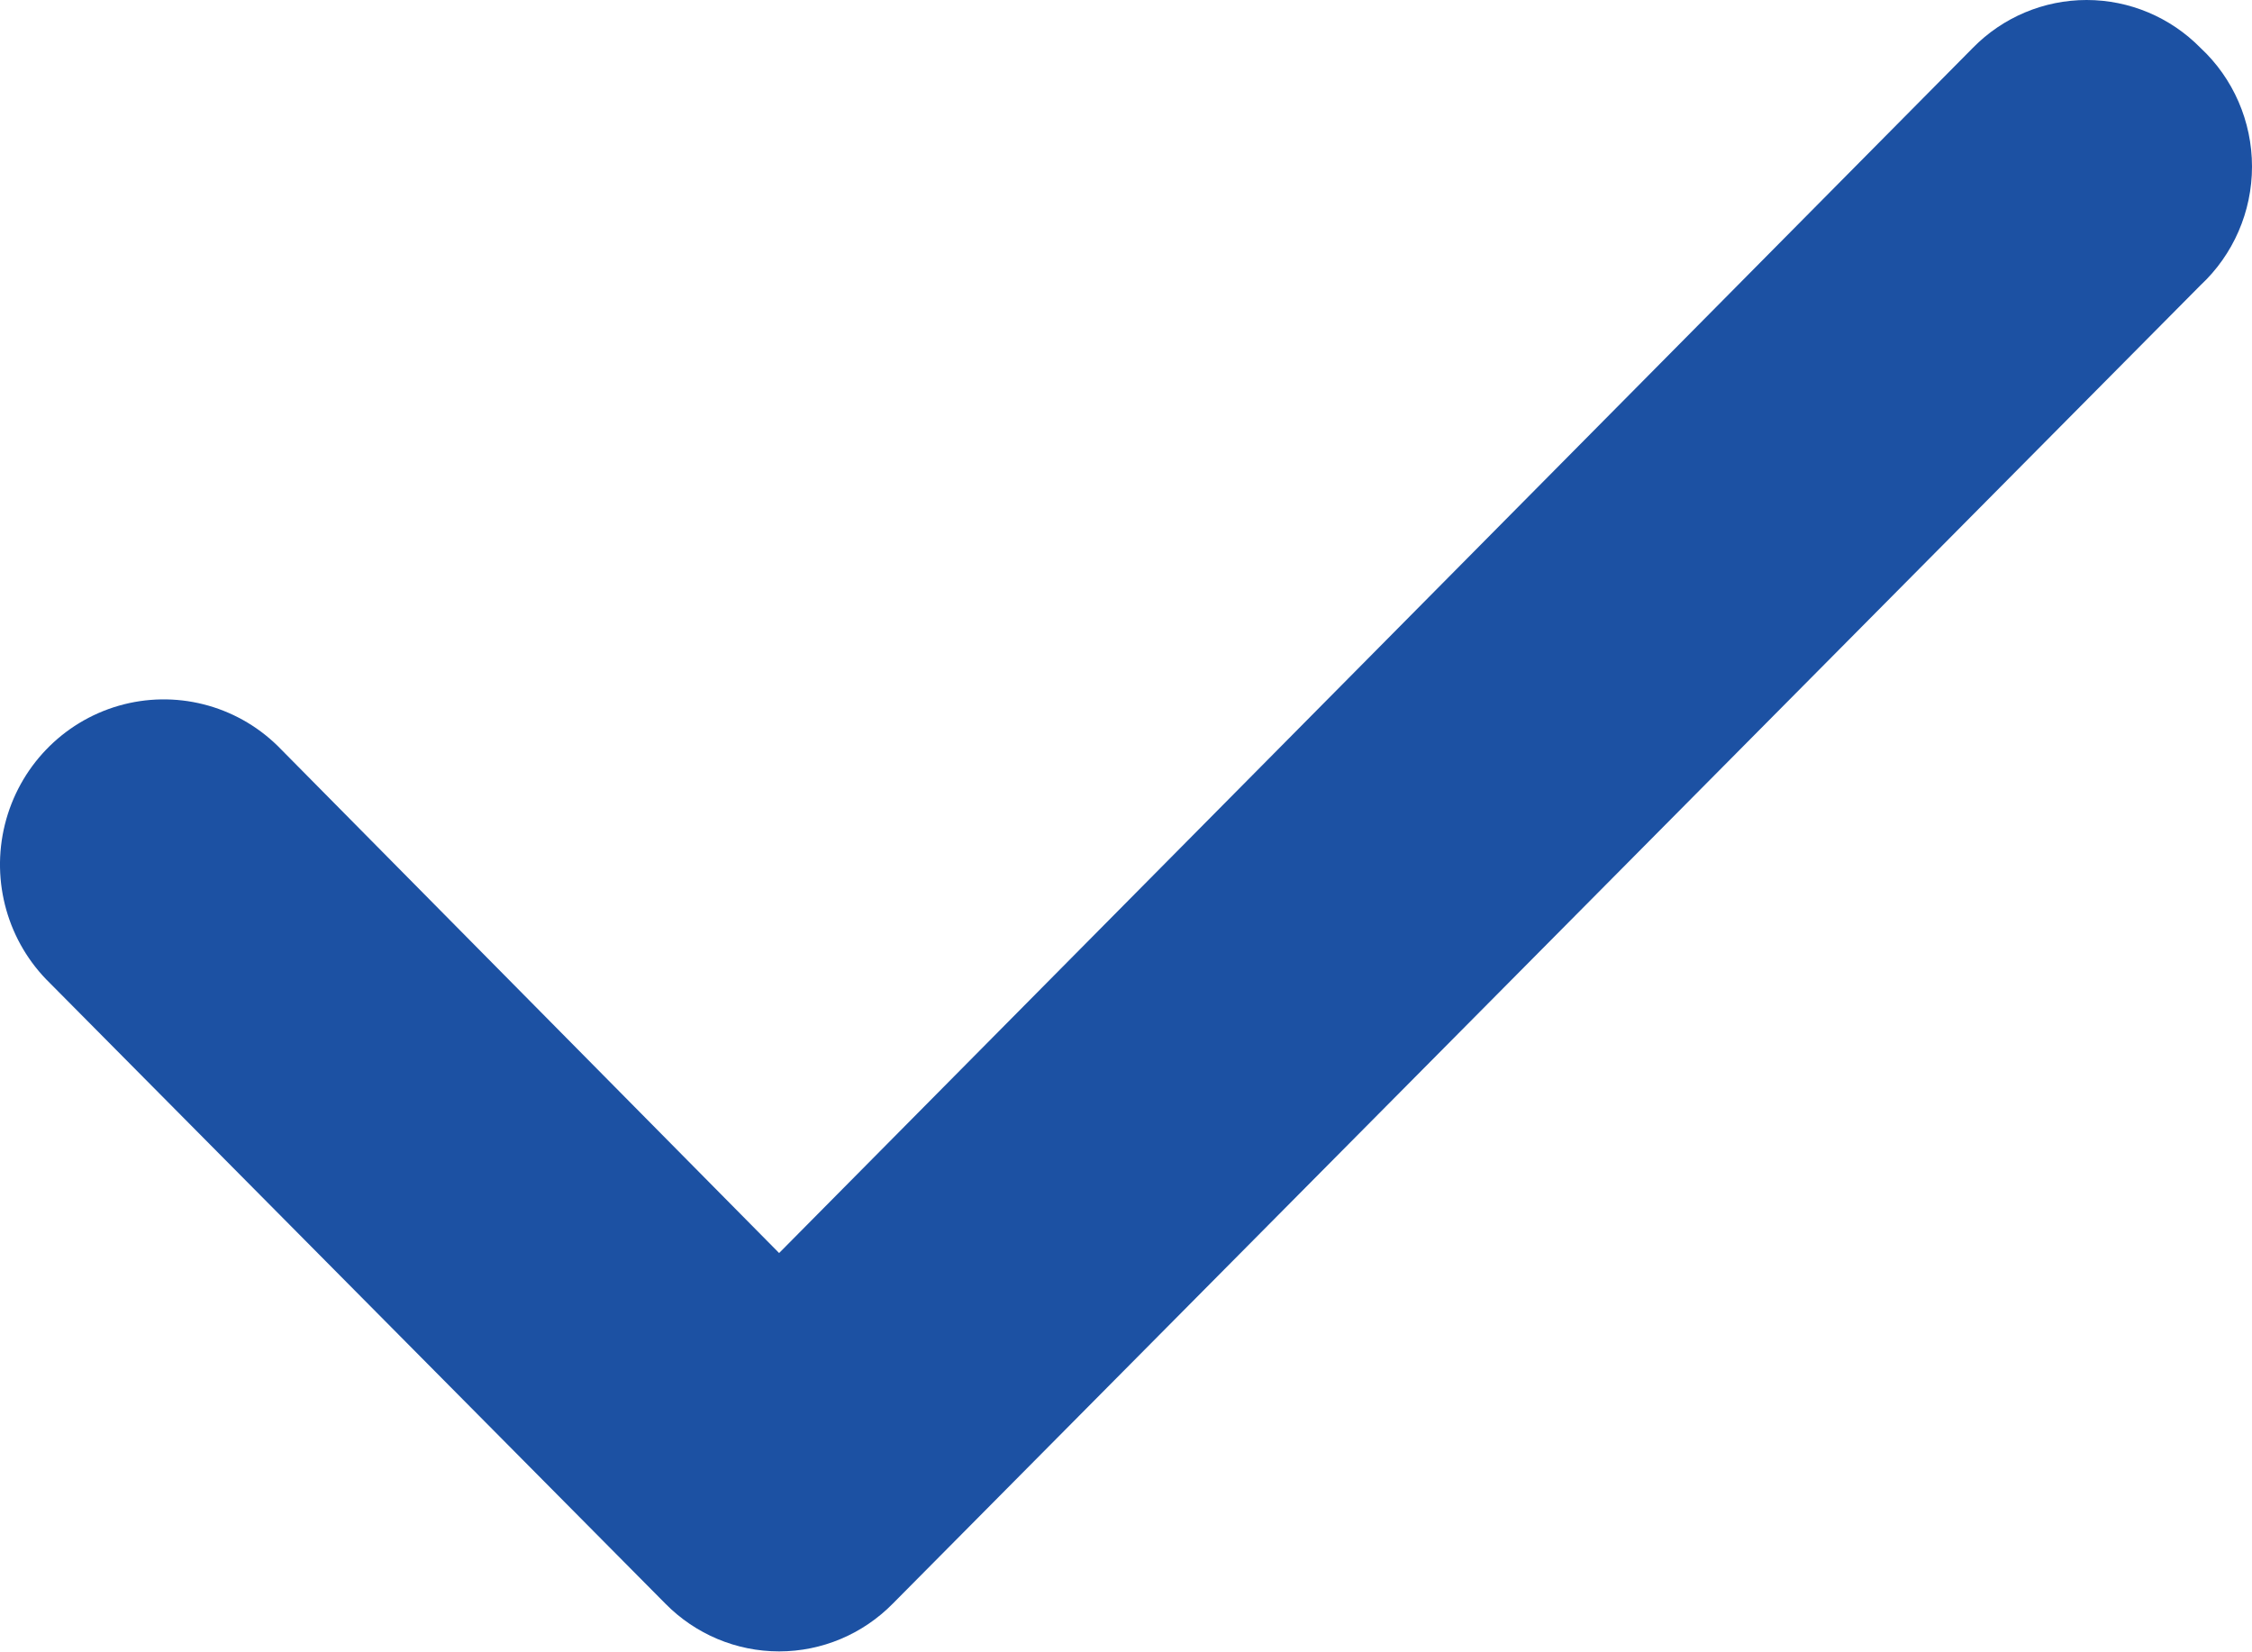
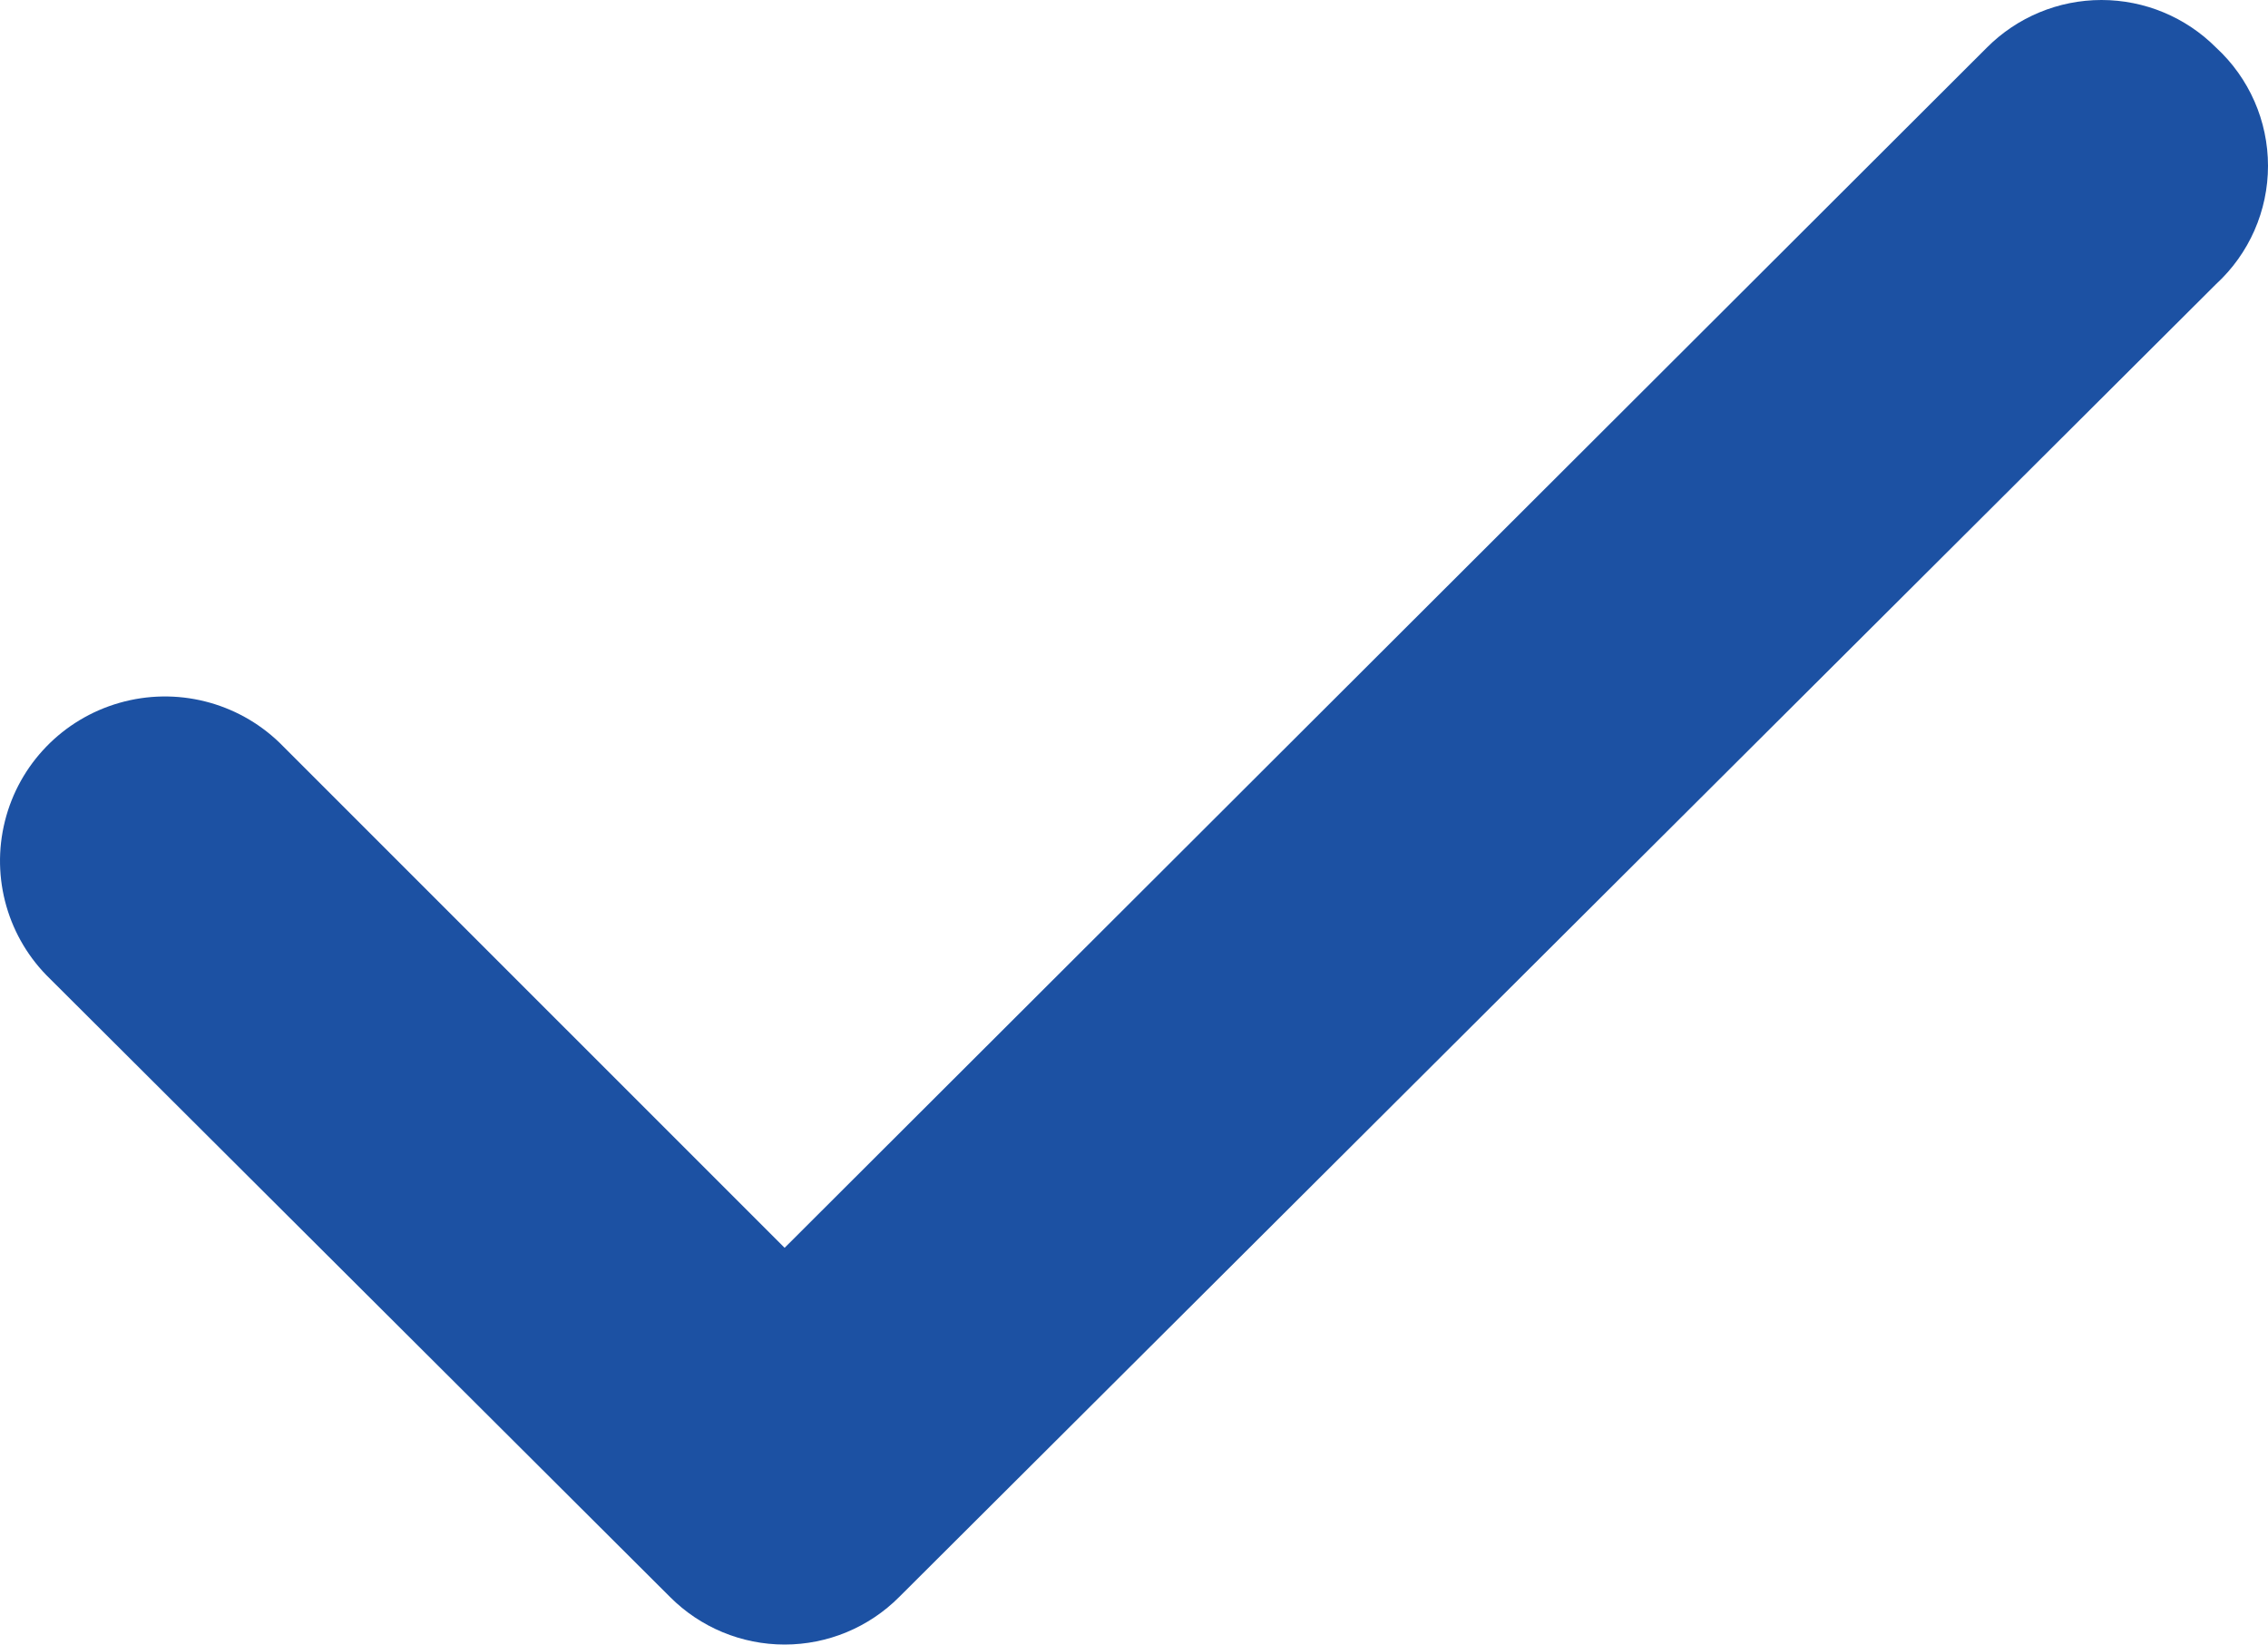
- <svg xmlns="http://www.w3.org/2000/svg" width="30px" height="22px" viewBox="0 0 30 22" version="1.1">
+ <svg xmlns="http://www.w3.org/2000/svg" width="40px" height="29px" viewBox="0 0 40 29" version="1.1">
  <g id="页面-1" stroke="none" stroke-width="1" fill="none" fill-rule="evenodd">
-     <g id="1214353备份" fill="#1C51A3" fill-rule="nonzero">
-       <path d="M29.313,0.637 C28.912,0.229 28.366,0 27.797,0 C27.228,0 26.682,0.229 26.282,0.637 L10.379,16.693 L3.697,9.935 C3.137,9.389 2.33,9.186 1.581,9.402 C0.831,9.619 0.254,10.222 0.065,10.984 C-0.124,11.747 0.105,12.553 0.666,13.098 L8.863,21.363 C9.264,21.771 9.809,22 10.379,22 C10.948,22 11.493,21.771 11.894,21.363 L29.313,3.801 C29.751,3.393 30,2.82 30,2.219 C30,1.618 29.751,1.044 29.313,0.637 Z" id="路径" />
+     <g id="地区筛选备份" transform="translate(-978, -409)" fill="#1C51A3" fill-rule="nonzero">
+       <g id="1214353" transform="translate(978, 409)">
+         <path d="M39.084,0.839 C38.549,0.302 37.822,0 37.063,0 C36.304,0 35.577,0.302 35.042,0.839 L13.838,22.004 L4.929,13.096 C4.182,12.376 3.106,12.108 2.107,12.394 C1.108,12.679 0.338,13.474 0.087,14.479 C-0.165,15.484 0.14,16.547 0.888,17.266 L11.817,28.161 C12.352,28.698 13.079,29 13.838,29 C14.597,29 15.324,28.698 15.859,28.161 L39.084,5.01 C39.668,4.473 40,3.717 40,2.925 C40,2.132 39.668,1.376 39.084,0.839 Z" id="路径" />
+       </g>
    </g>
  </g>
</svg>
